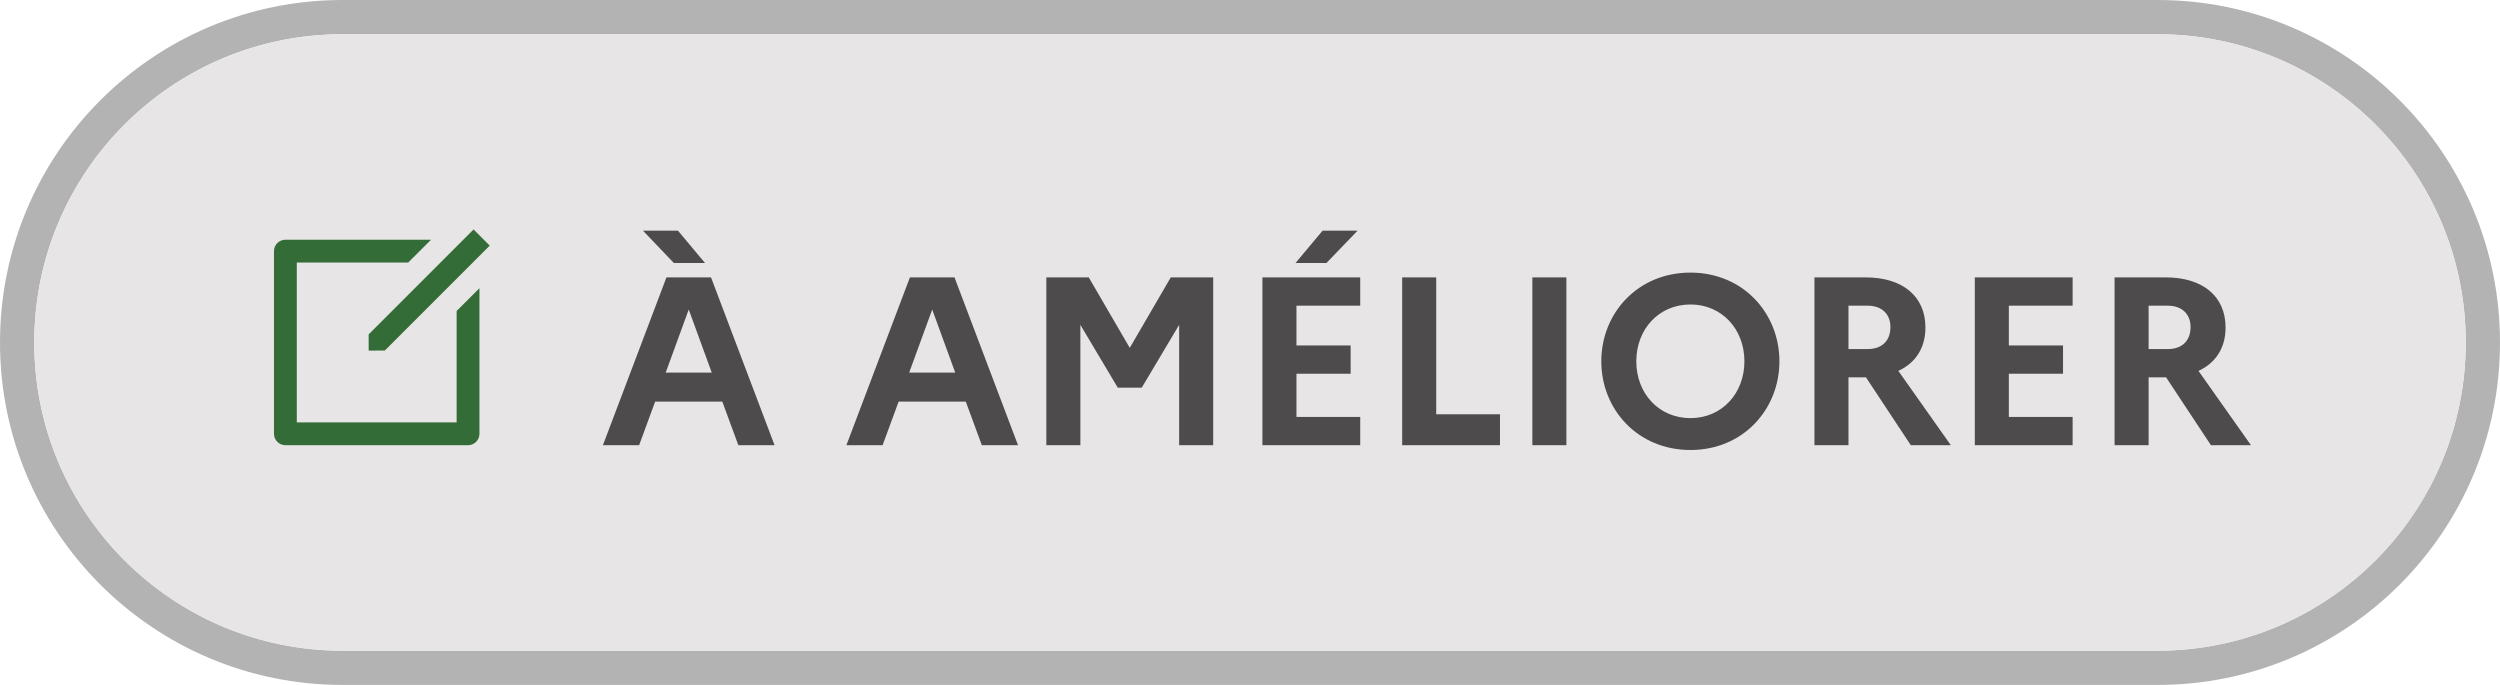
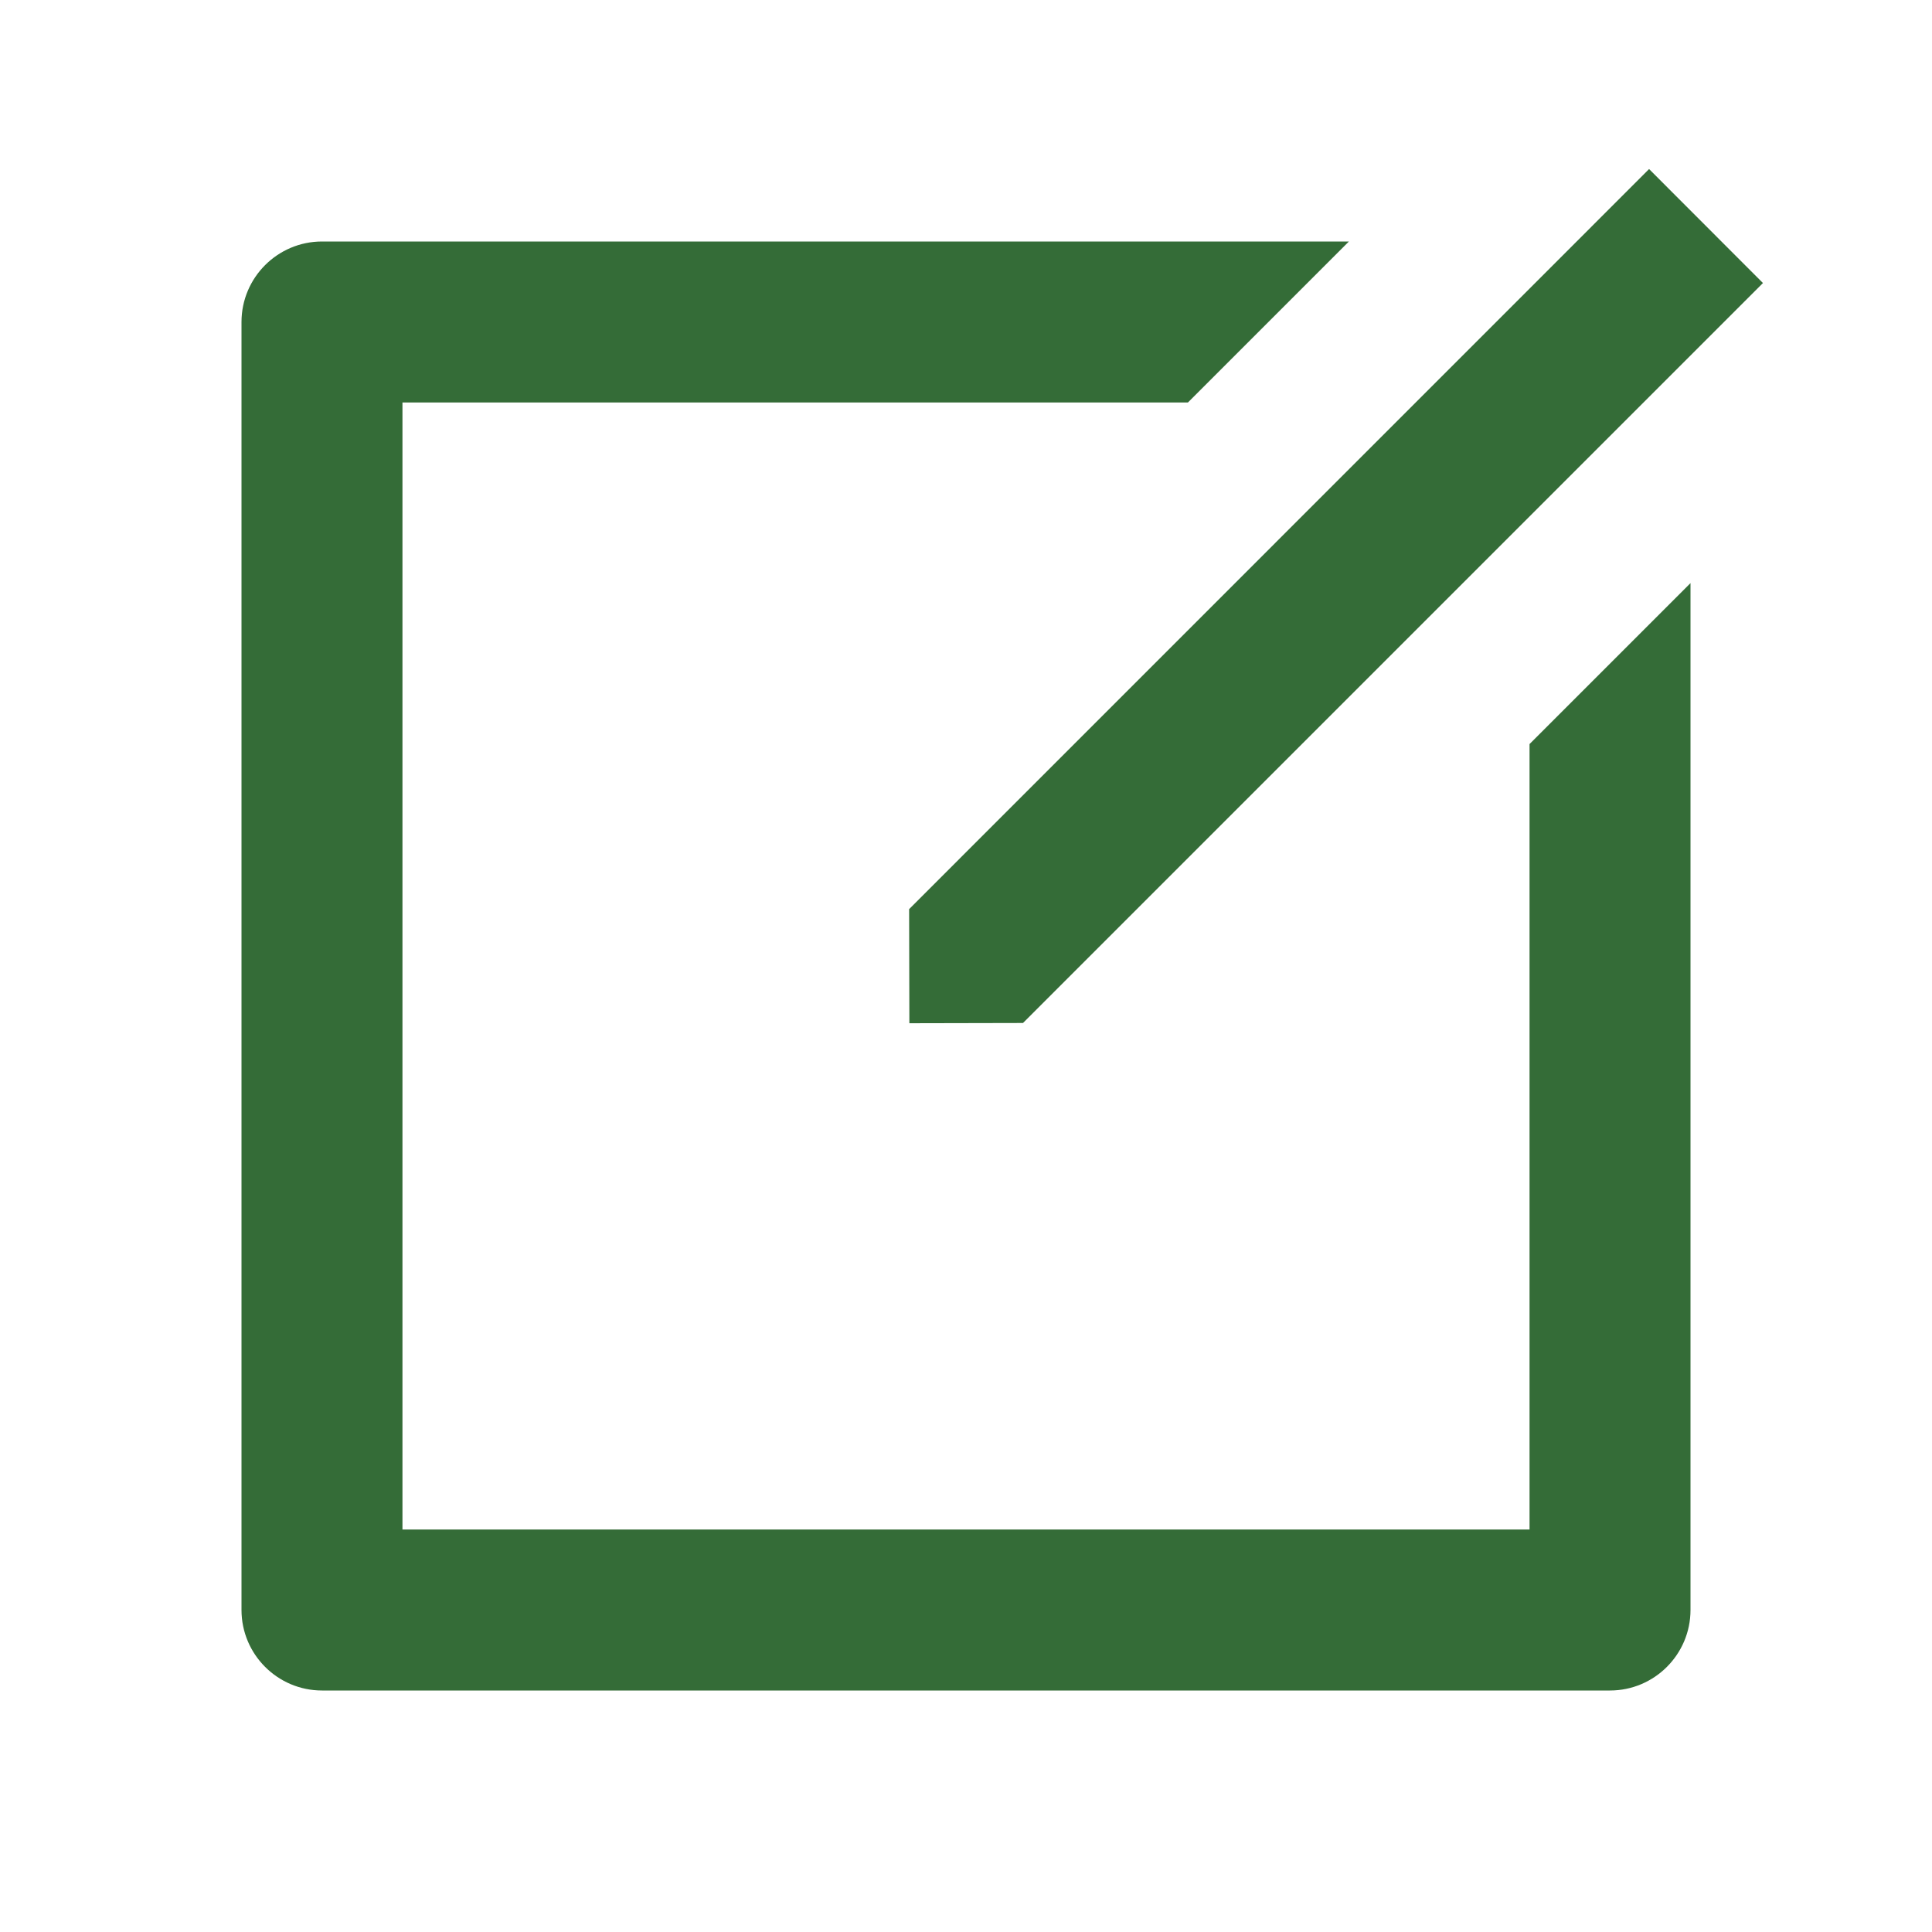
- <svg xmlns="http://www.w3.org/2000/svg" width="146" height="40" viewBox="0 0 146 40" fill="none">
-   <rect x="1" y="1" width="144" height="38" rx="19" stroke="#B3B3B3" stroke-width="2" />
-   <rect x="2" y="2" width="142" height="36" rx="18" fill="#E7E5E5" />
+ <svg xmlns="http://www.w3.org/2000/svg" width="16" height="16" viewBox="14 12 16 16" fill="none">
  <path fill-rule="evenodd" clip-rule="evenodd" d="M25.171 14L23.838 15.333H17.333V24.667H26.667V18.162L28 16.829V25.333C28 25.701 27.701 26 27.333 26H16.667C16.299 26 16 25.701 16 25.333V14.667C16 14.299 16.299 14 16.667 14H25.171ZM27.657 13.4L28.6 14.344L22.472 20.472L21.531 20.474L21.529 19.529L27.657 13.4Z" fill="#346C37" />
-   <path d="M39.354 15.36L37.548 13.47H39.592L41.174 15.36H39.354ZM35.21 26L38.92 16.2H41.524L45.234 26H43.12L42.182 23.452H38.262L37.324 26H35.21ZM38.878 21.758H41.566L40.222 18.076L38.878 21.758ZM49.429 26L53.139 16.2H55.743L59.453 26H57.339L56.401 23.452H52.481L51.543 26H49.429ZM53.097 21.758H55.785L54.441 18.076L53.097 21.758ZM61.106 26V16.2H63.584L65.978 20.316L68.372 16.2H70.85V26H68.862V18.972L66.678 22.64H65.278L63.094 18.972V26H61.106ZM77.463 15.36H75.657L77.239 13.47H79.283L77.463 15.36ZM73.725 26V16.2H79.437V17.852H75.713V20.176H78.877V21.828H75.713V24.348H79.437V26H73.725ZM81.887 26V16.2H83.875V24.194H87.599V26H81.887ZM89.489 26V16.2H91.477V26H89.489ZM98.724 15.92C101.804 15.92 103.918 18.3 103.918 21.1C103.918 23.9 101.804 26.28 98.724 26.28C95.63 26.28 93.516 23.9 93.516 21.1C93.516 18.3 95.63 15.92 98.724 15.92ZM98.724 24.418C100.558 24.418 101.874 22.976 101.874 21.1C101.874 19.224 100.558 17.782 98.724 17.782C96.876 17.782 95.56 19.224 95.56 21.1C95.56 22.976 96.876 24.418 98.724 24.418ZM105.963 26V16.2H108.959C111.115 16.2 112.445 17.306 112.445 19.126C112.445 20.316 111.871 21.198 110.863 21.66L113.929 26H111.591L108.973 22.038H107.951V26H105.963ZM109.071 17.852H107.951V20.386H109.071C109.911 20.386 110.401 19.896 110.401 19.098C110.401 18.356 109.911 17.852 109.071 17.852ZM115.329 26V16.2H121.041V17.852H117.317V20.176H120.481V21.828H117.317V24.348H121.041V26H115.329ZM123.491 26V16.2H126.487C128.643 16.2 129.973 17.306 129.973 19.126C129.973 20.316 129.399 21.198 128.391 21.66L131.457 26H129.119L126.501 22.038H125.479V26H123.491ZM126.599 17.852H125.479V20.386H126.599C127.439 20.386 127.929 19.896 127.929 19.098C127.929 18.356 127.439 17.852 126.599 17.852Z" fill="#4D4B4B" />
</svg>
